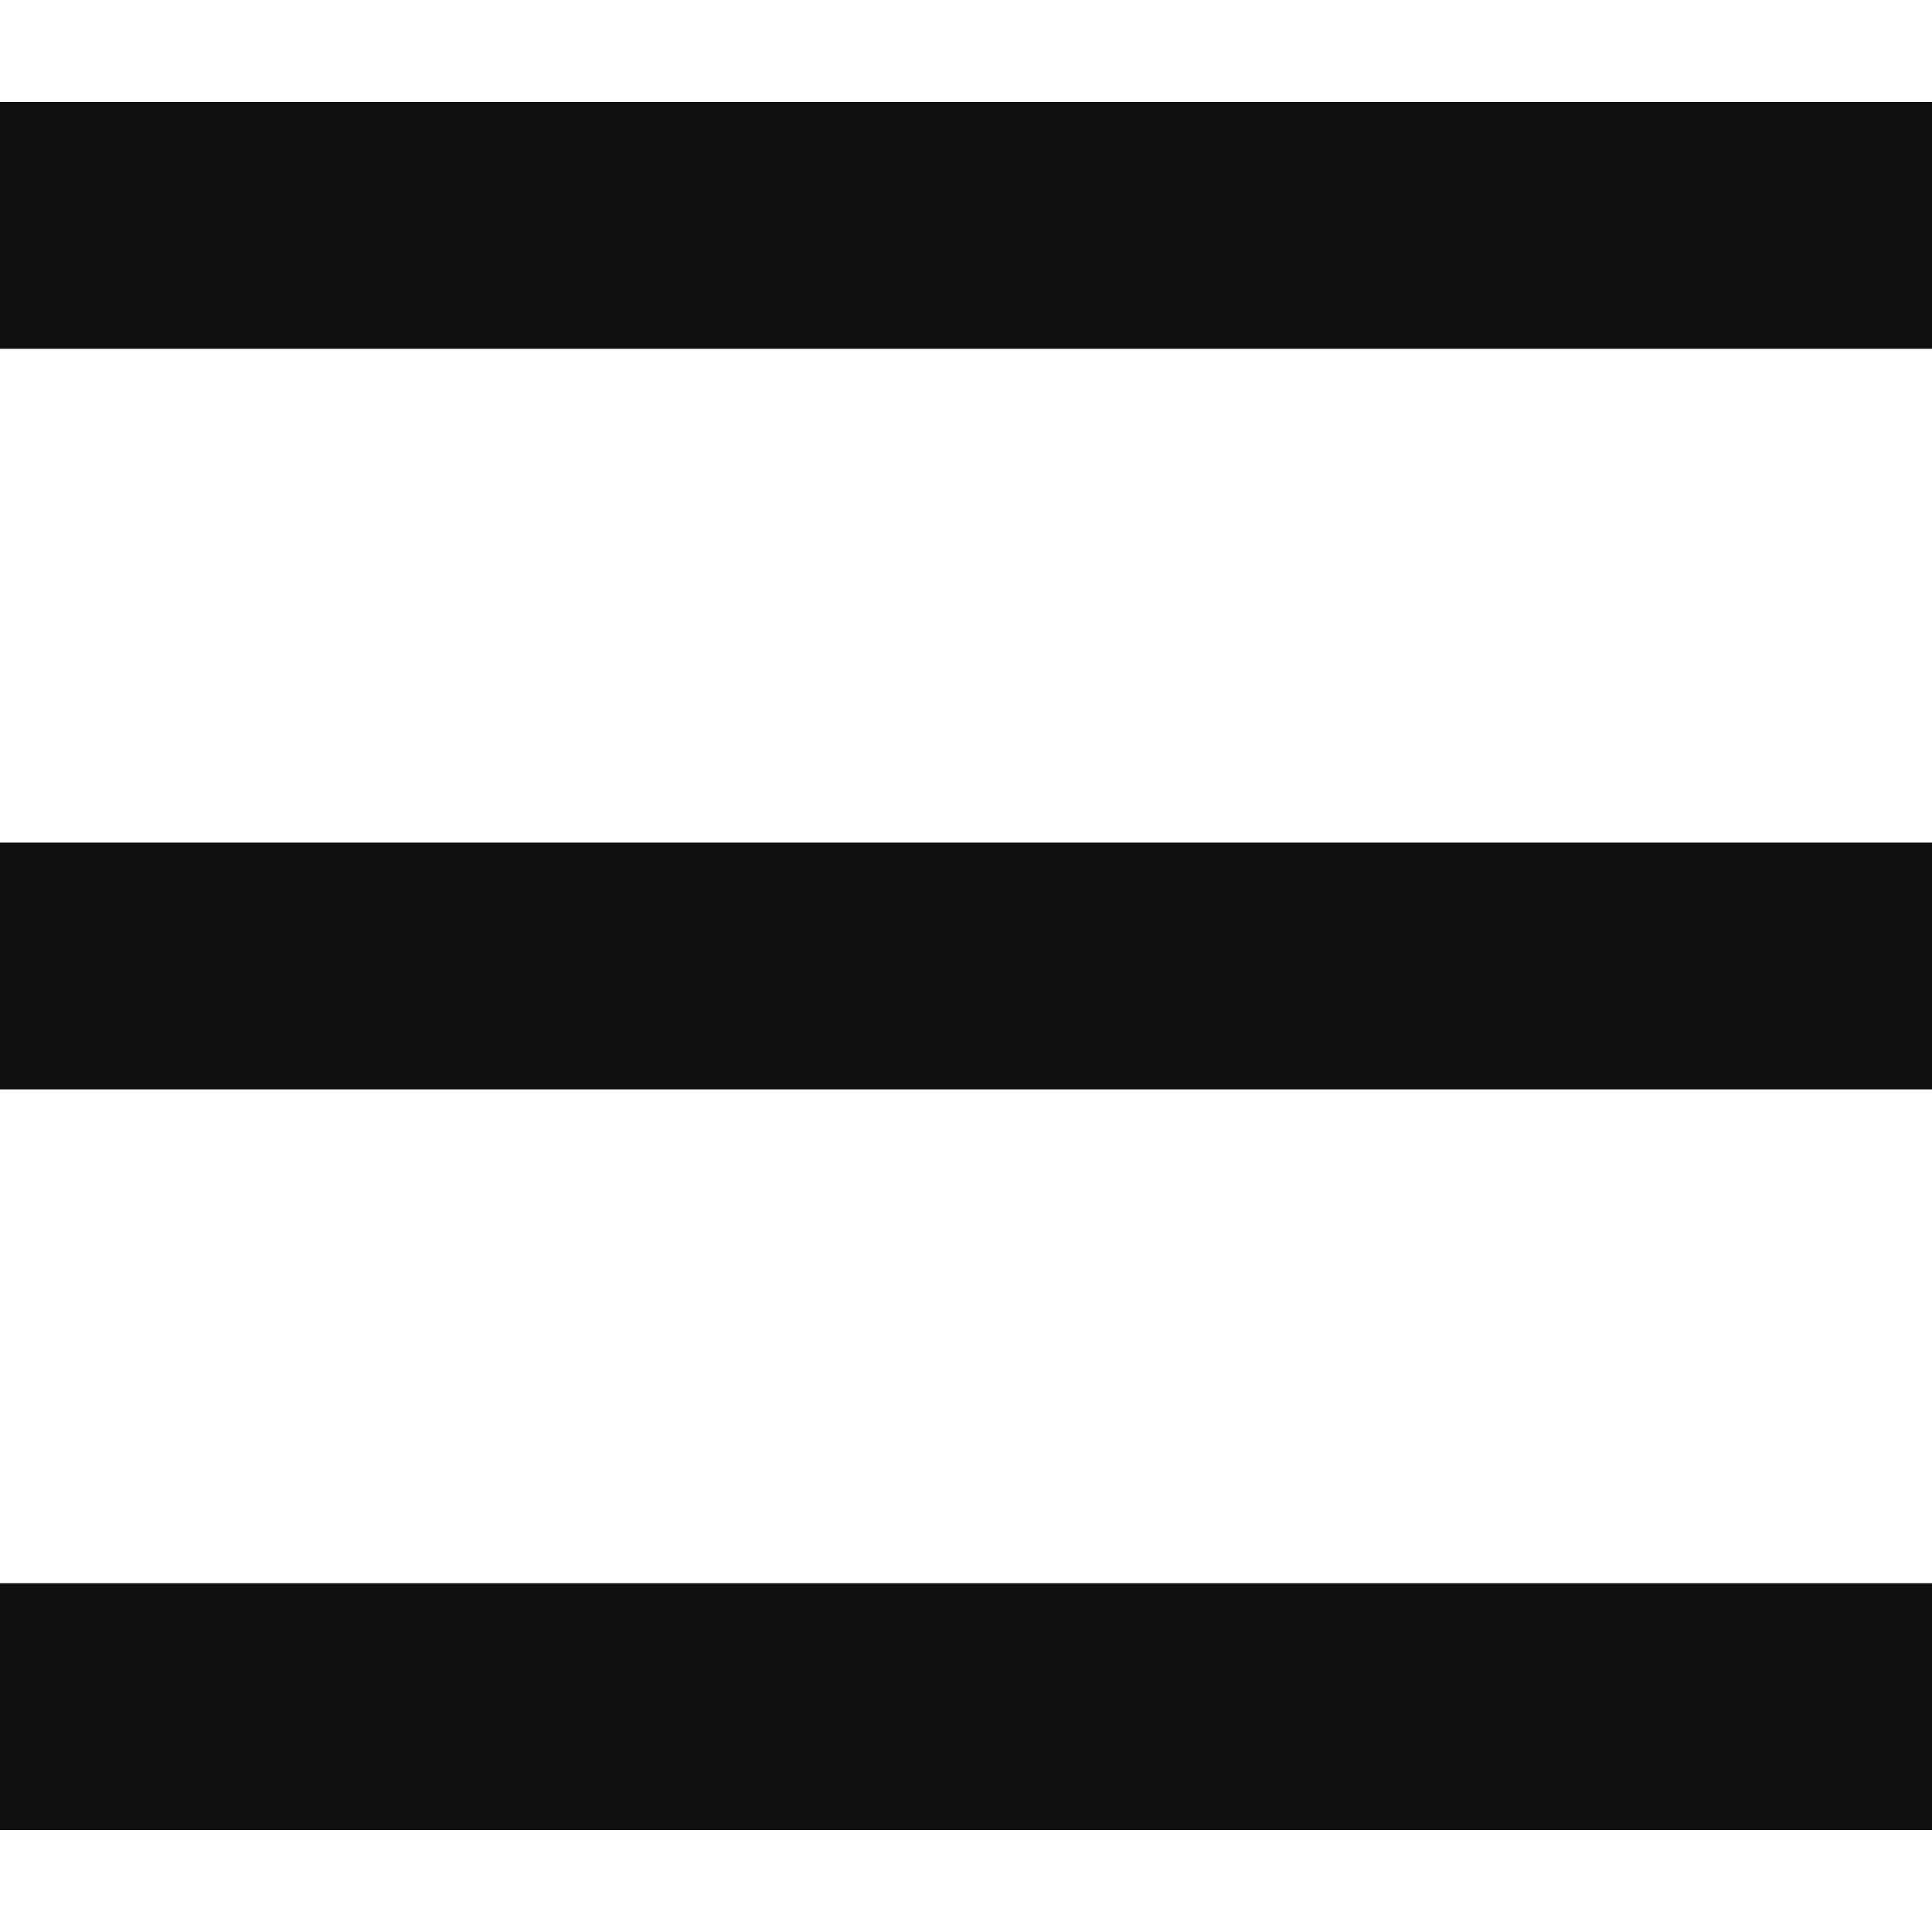
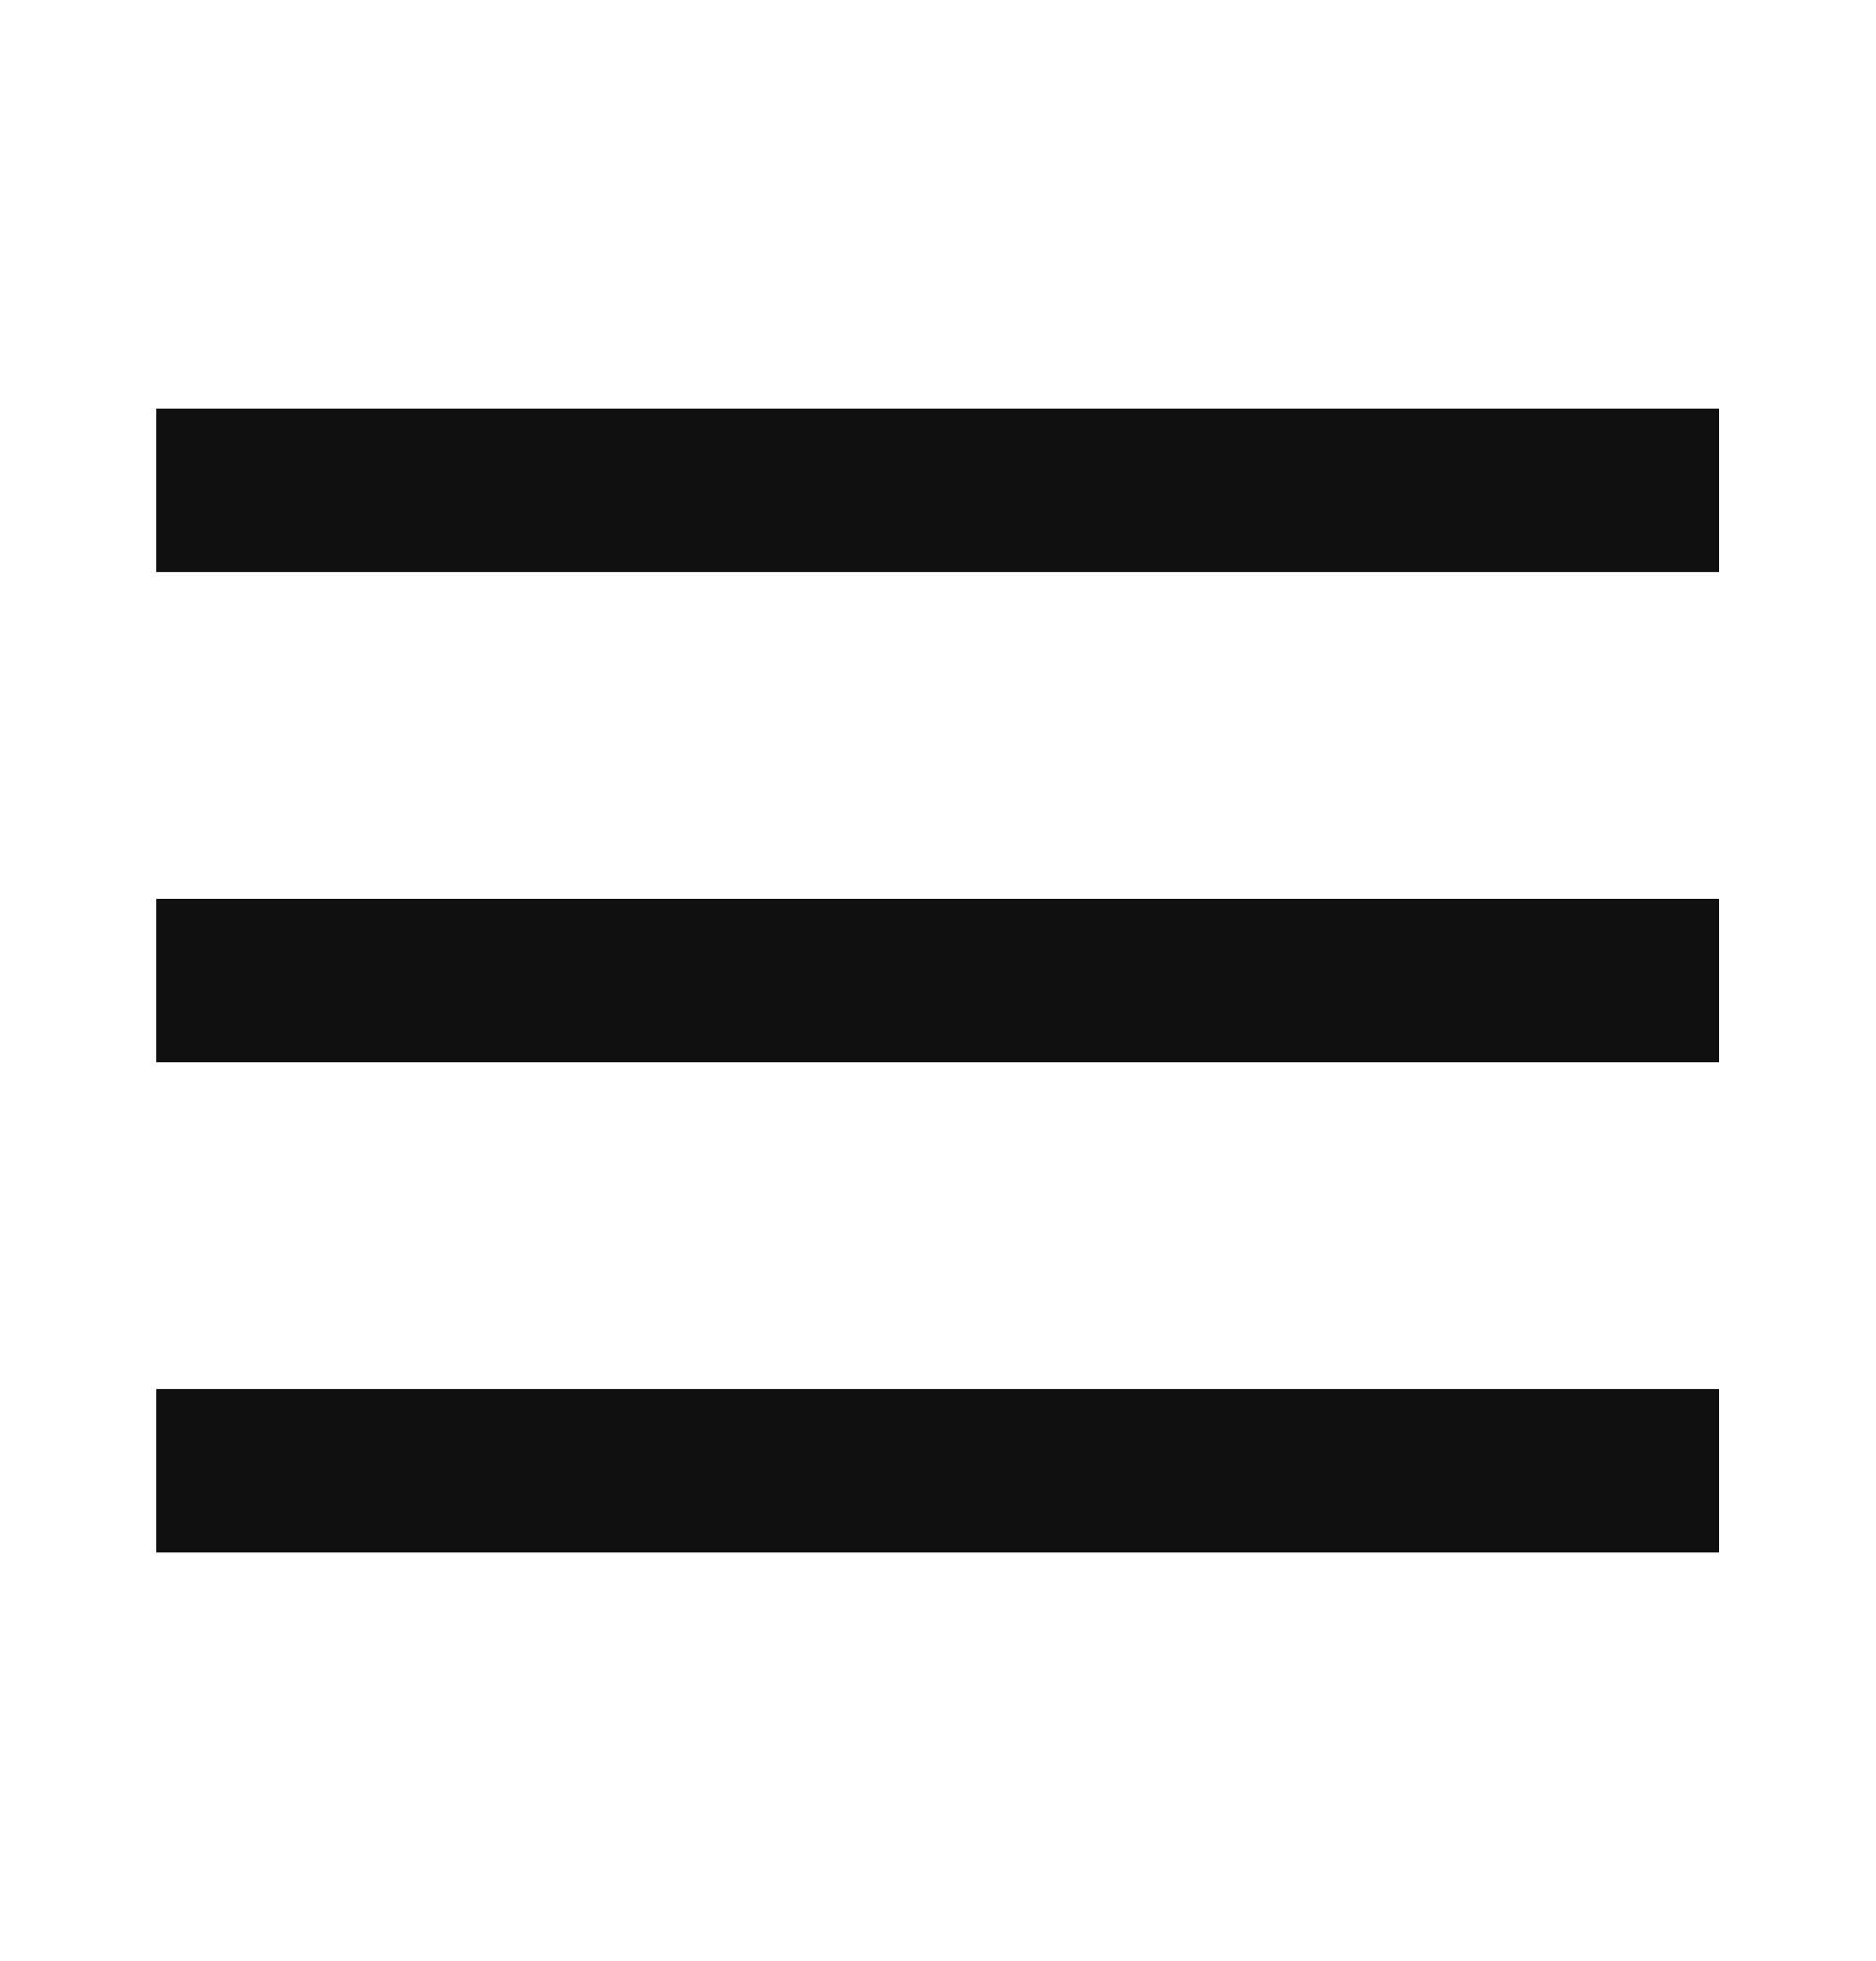
- <svg xmlns="http://www.w3.org/2000/svg" width="15" height="15" viewBox="0 0 15 15" fill="none">
-   <path fill-rule="evenodd" clip-rule="evenodd" d="M15 2.708V0.792H0V2.708H15ZM15 6.542V8.458H0V6.542H15ZM15 12.292V14.208H0V12.292H15Z" fill="#101010" />
+ <svg xmlns="http://www.w3.org/2000/svg" width="22" height="23" viewBox="0 0 22 23" fill="none">
+   <path fill-rule="evenodd" clip-rule="evenodd" d="M20.166 6.709V4.792H1.833V6.709H20.166ZM20.166 10.542V12.459H1.833V10.542H20.166ZM20.166 16.292V18.209H1.833V16.292H20.166Z" fill="#101010" />
</svg>
